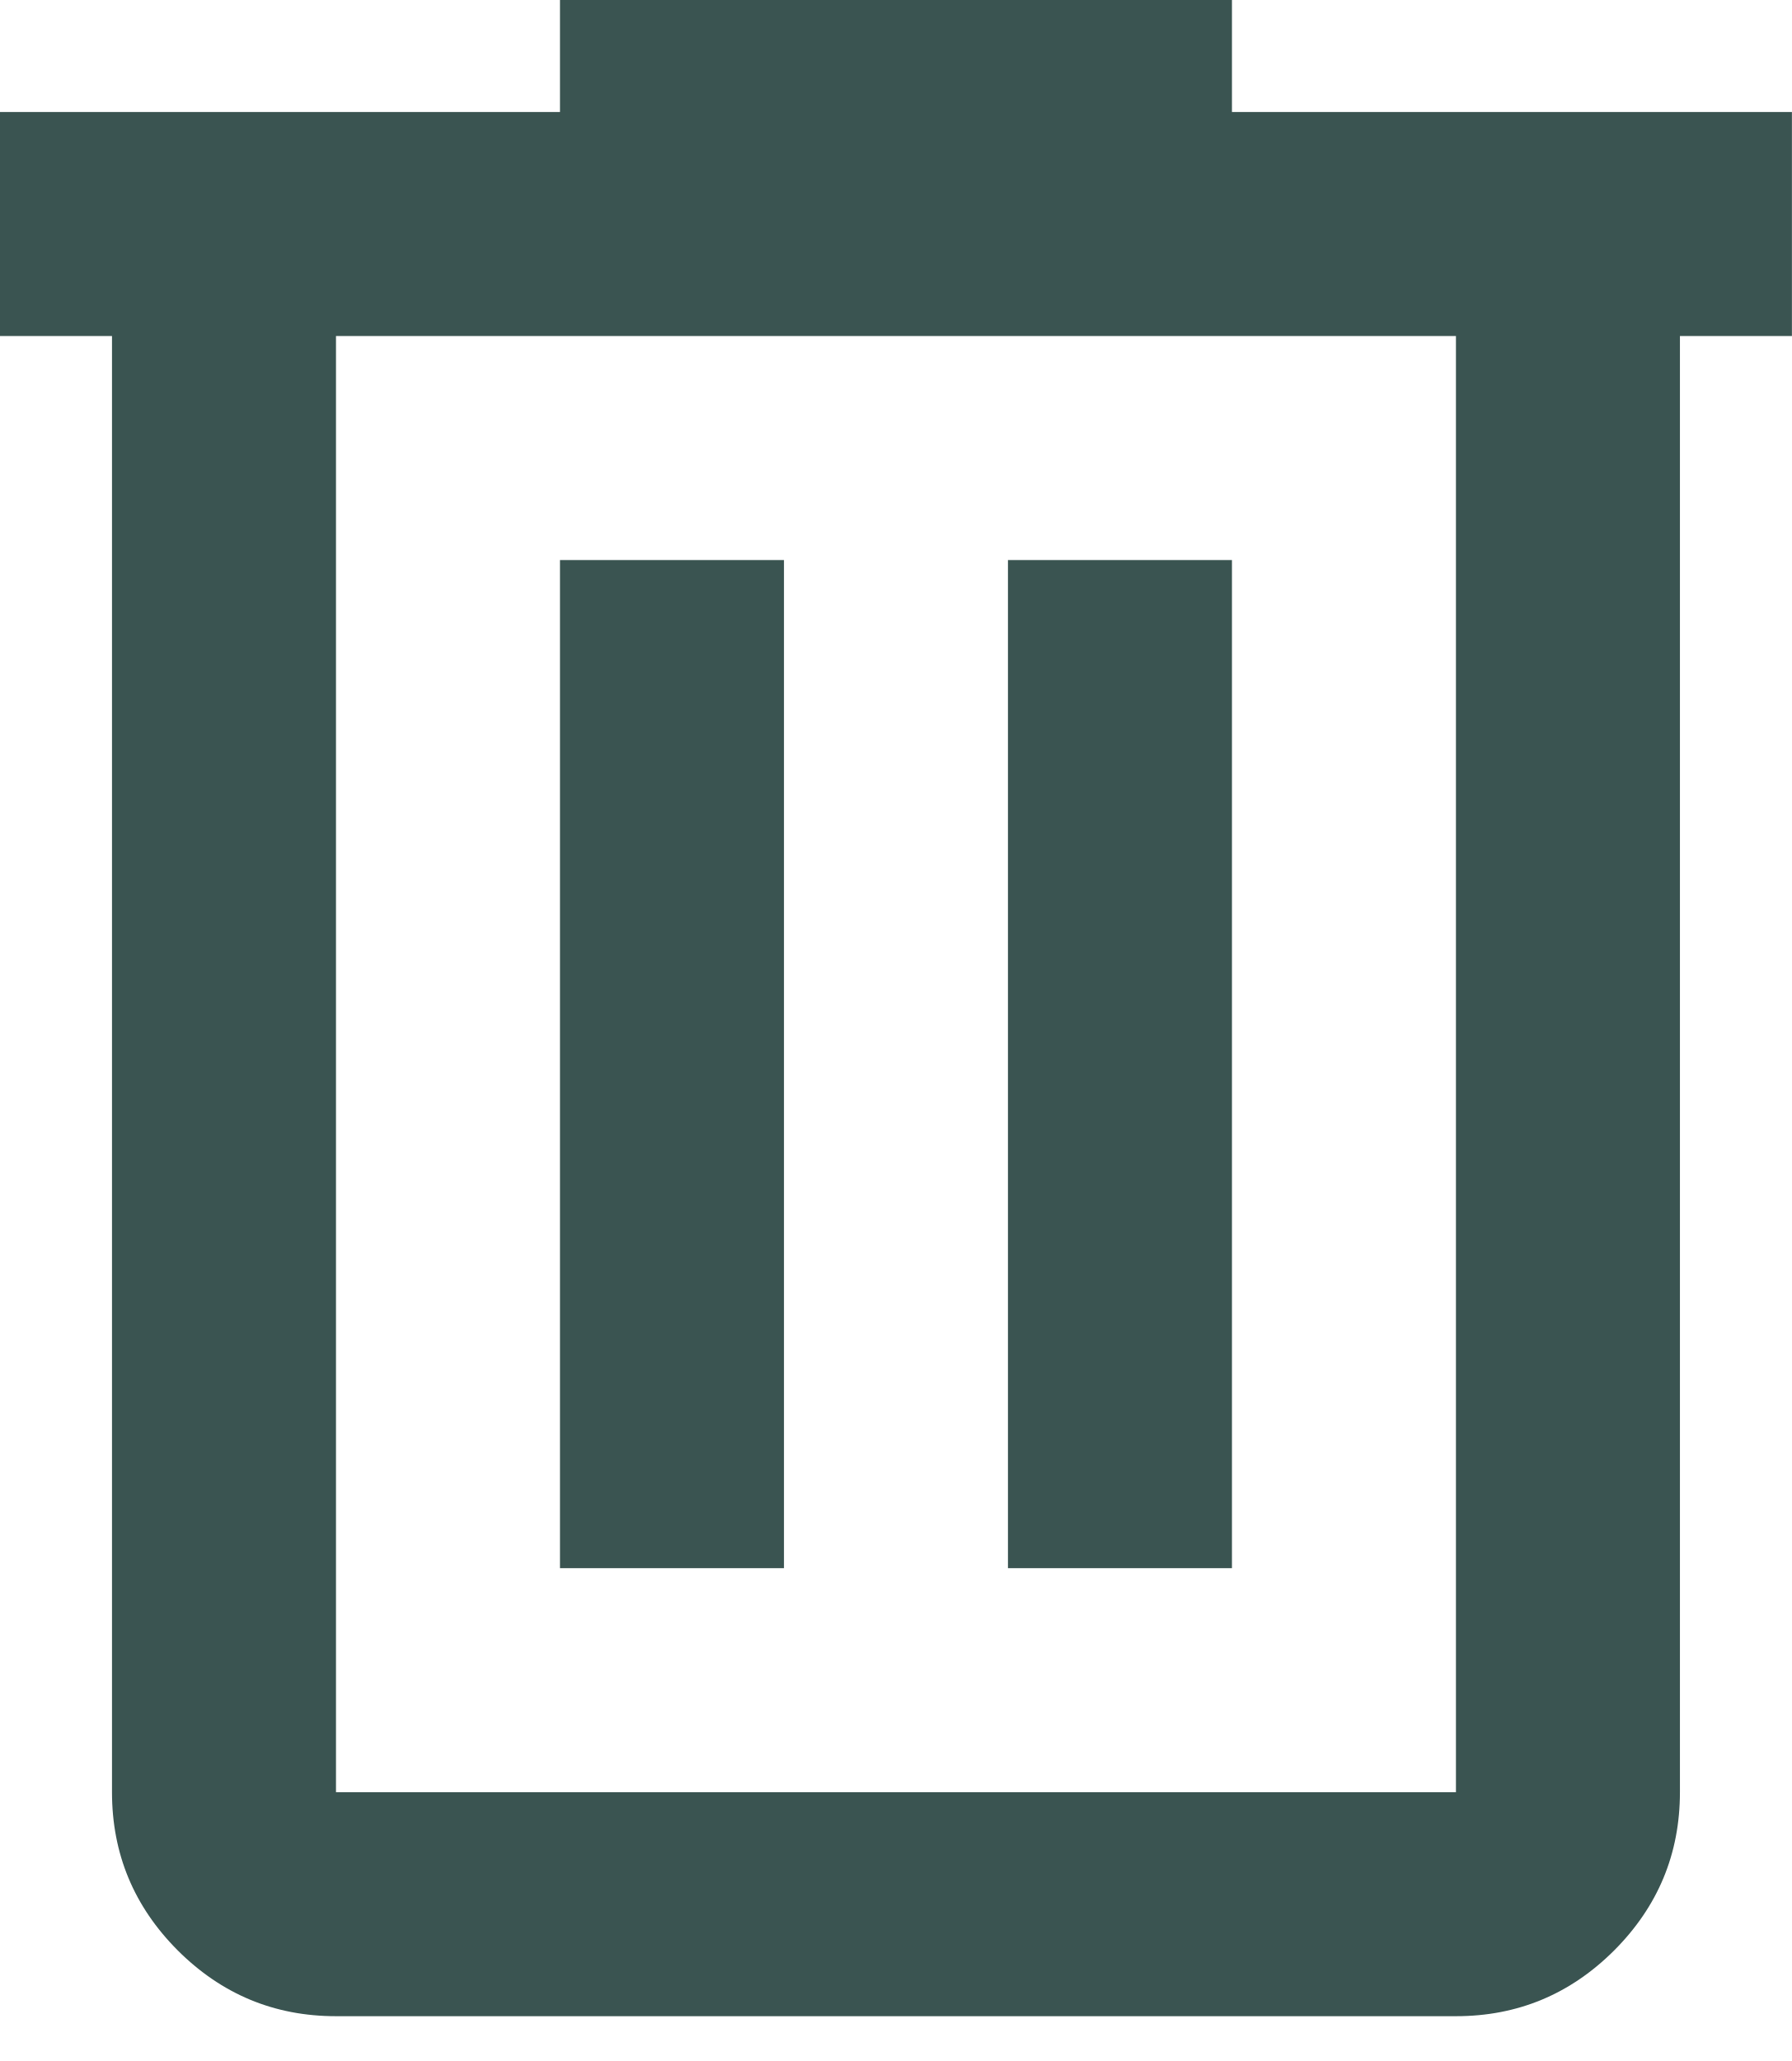
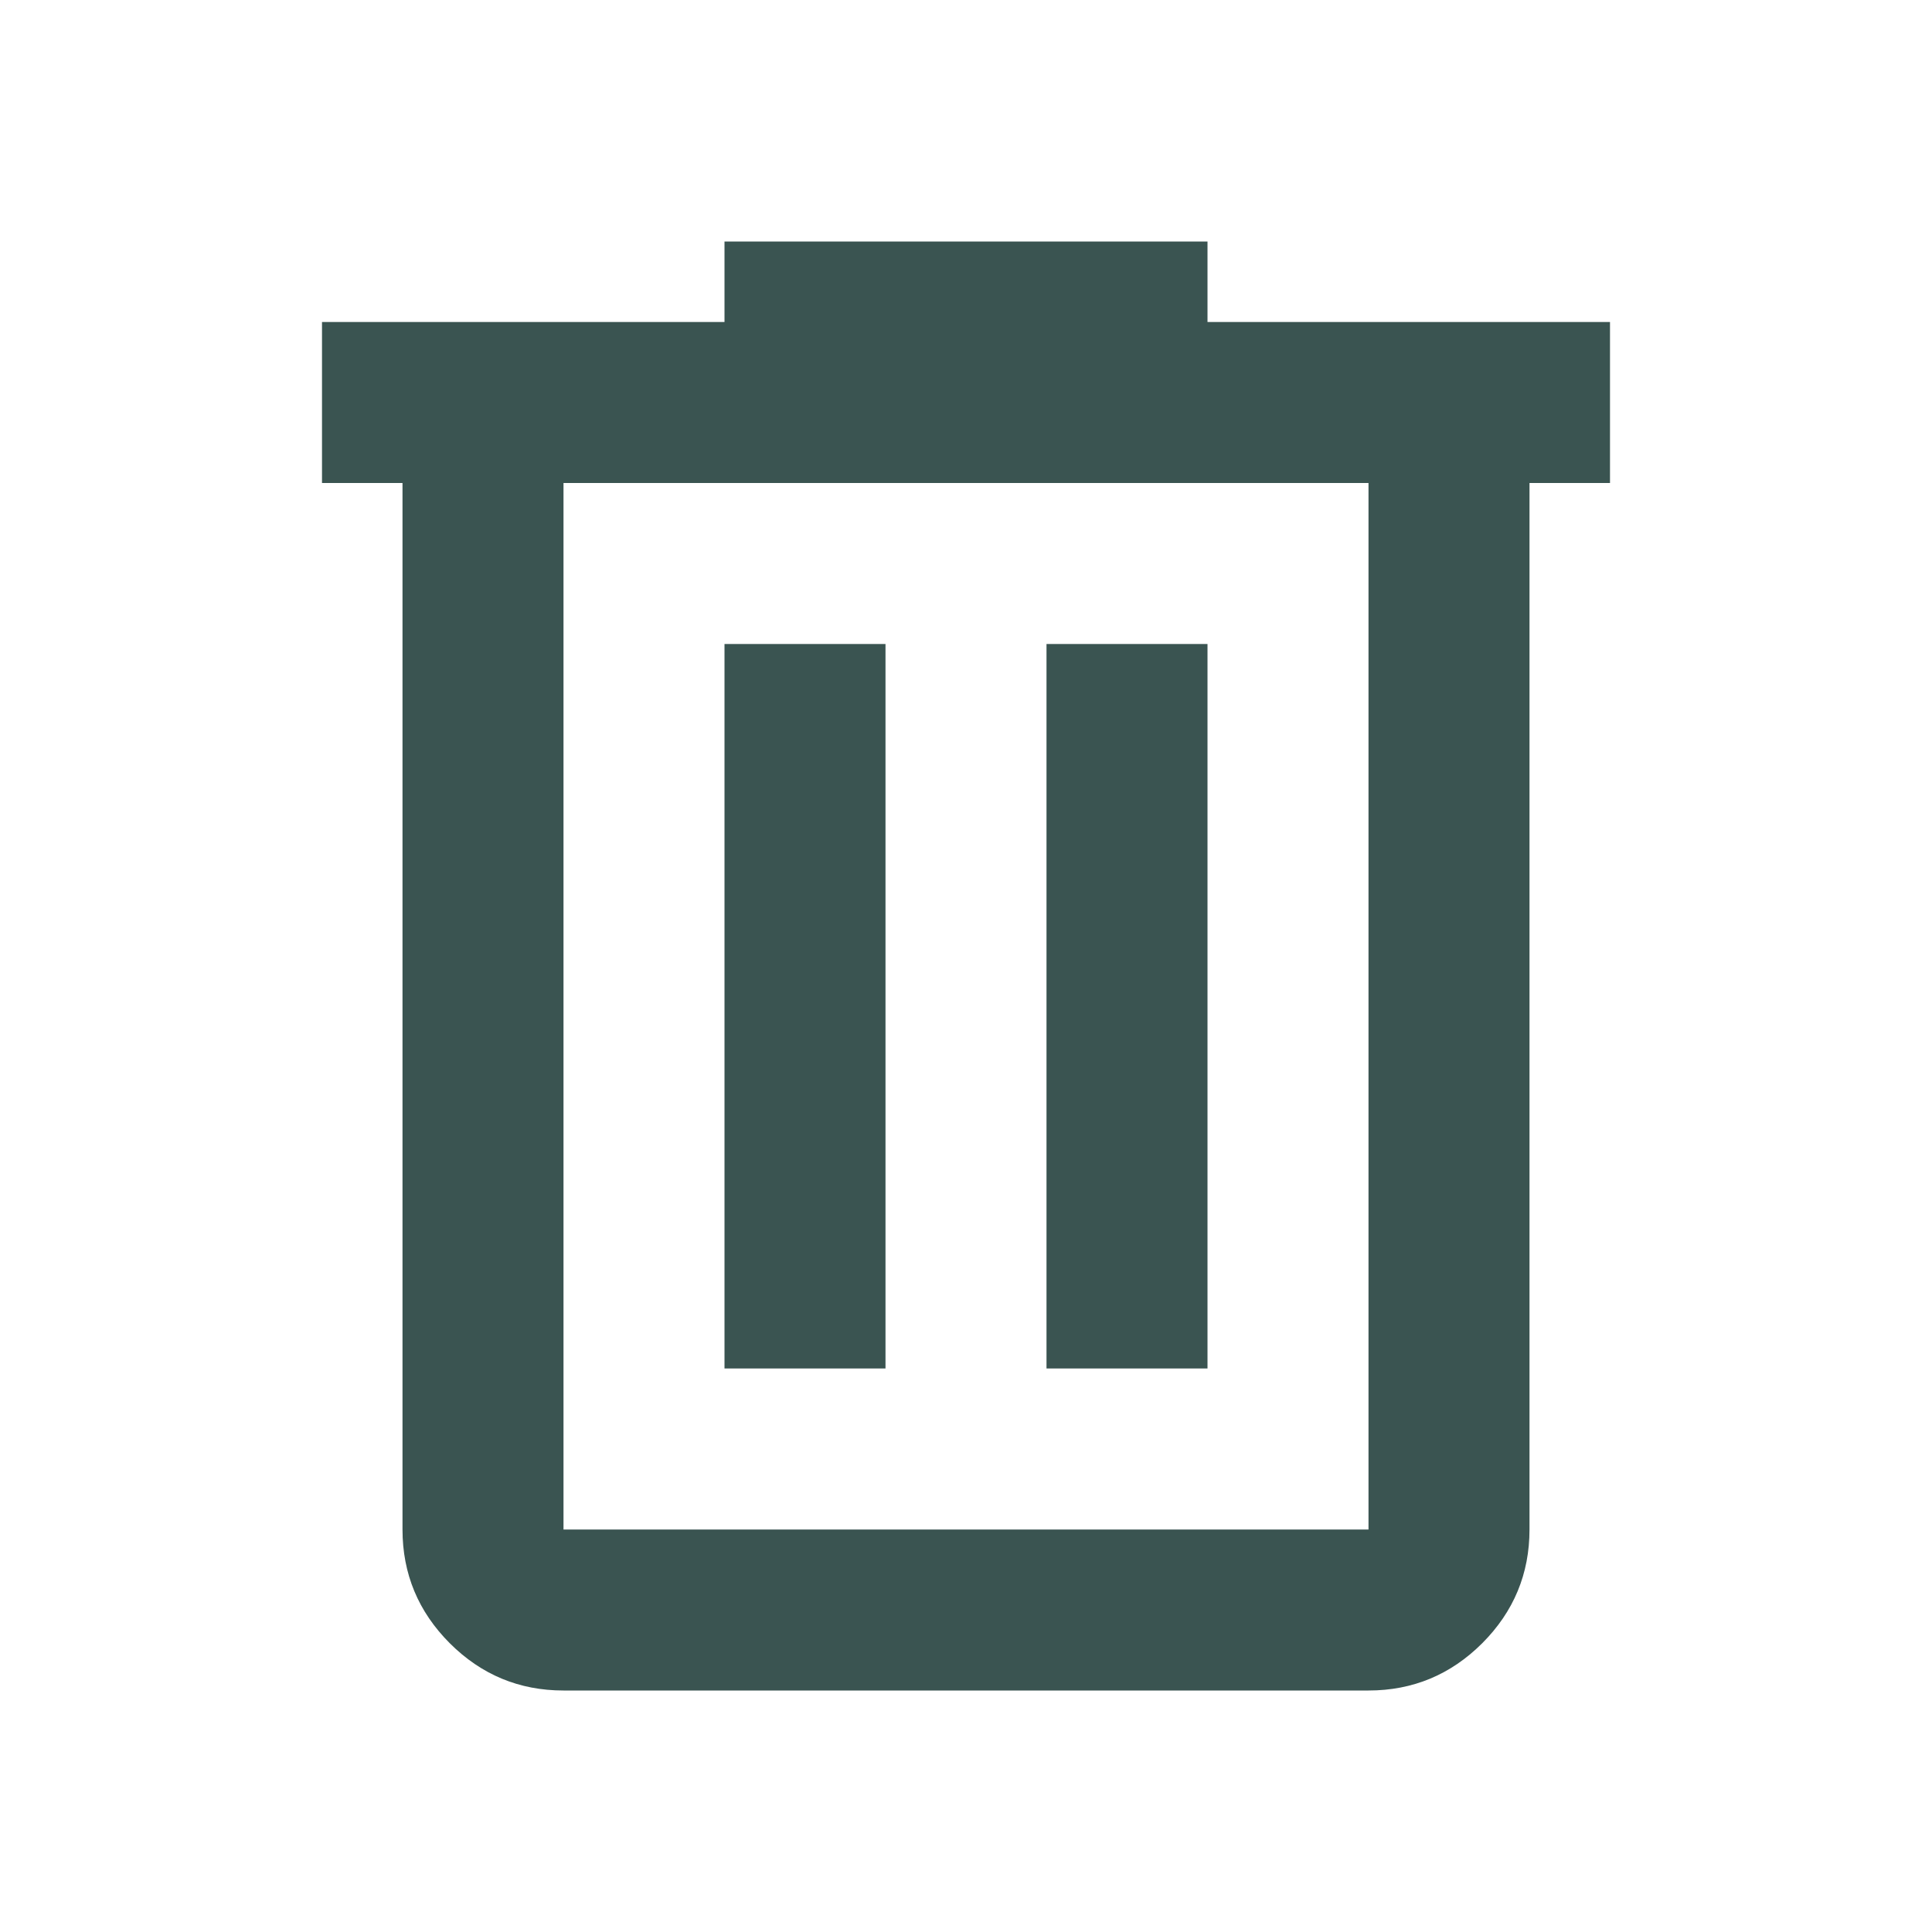
- <svg xmlns="http://www.w3.org/2000/svg" width="20" height="23" viewBox="0 0 20 23" fill="none">
+ <svg xmlns="http://www.w3.org/2000/svg" width="30" height="30" viewBox="-5 -3.75 30 30" fill="none">
  <mask id="mask0_0_107" style="mask-type:alpha" maskUnits="userSpaceOnUse" x="-5" y="-4" width="30" height="31">
    <rect x="-5" y="-3.75" width="30" height="30" fill="#D9D9D9" />
  </mask>
  <g mask="url(#mask0_0_107)">
    <path d="M3.75 22.5C3.062 22.5 2.474 22.255 1.984 21.766C1.495 21.276 1.25 20.688 1.25 20V3.75H0V1.25H6.25V0H13.75V1.25H20V3.75H18.75V20C18.75 20.688 18.505 21.276 18.016 21.766C17.526 22.255 16.938 22.5 16.25 22.5H3.75ZM16.25 3.75H3.75V20H16.25V3.75ZM6.25 17.5H8.75V6.25H6.25V17.5ZM11.25 17.5H13.75V6.25H11.25V17.5Z" fill="#3A5451" />
  </g>
</svg>
